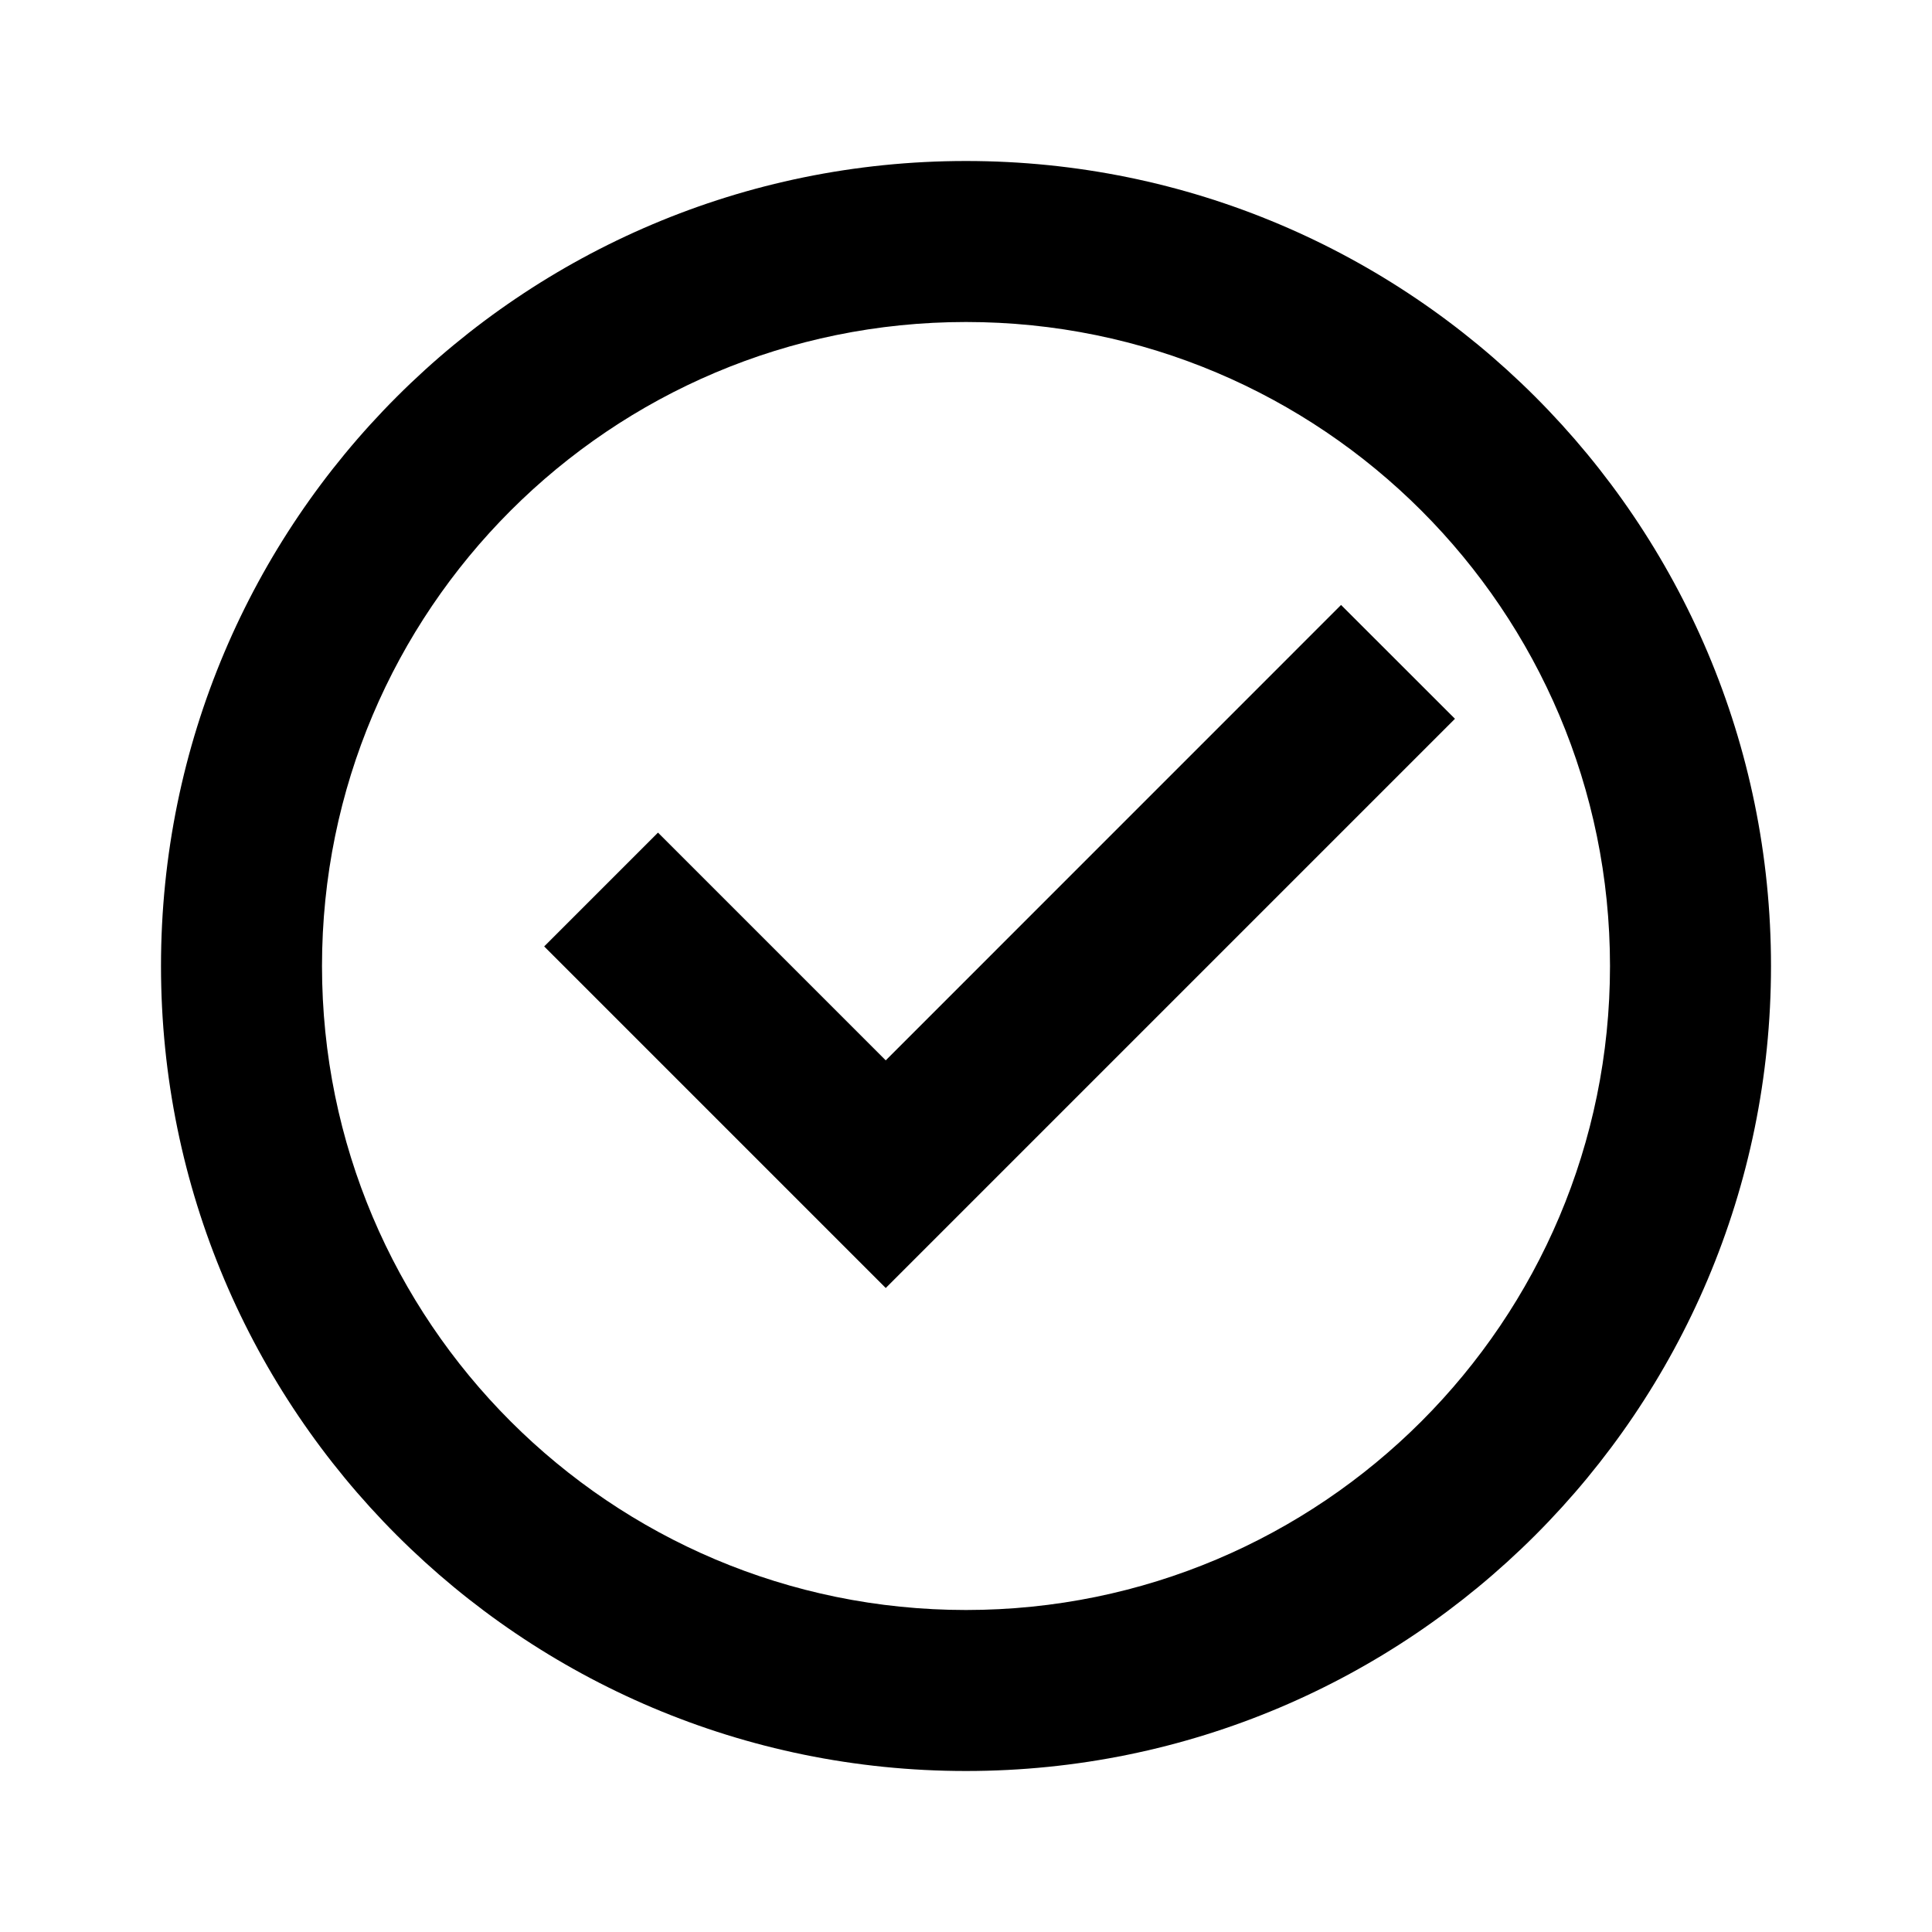
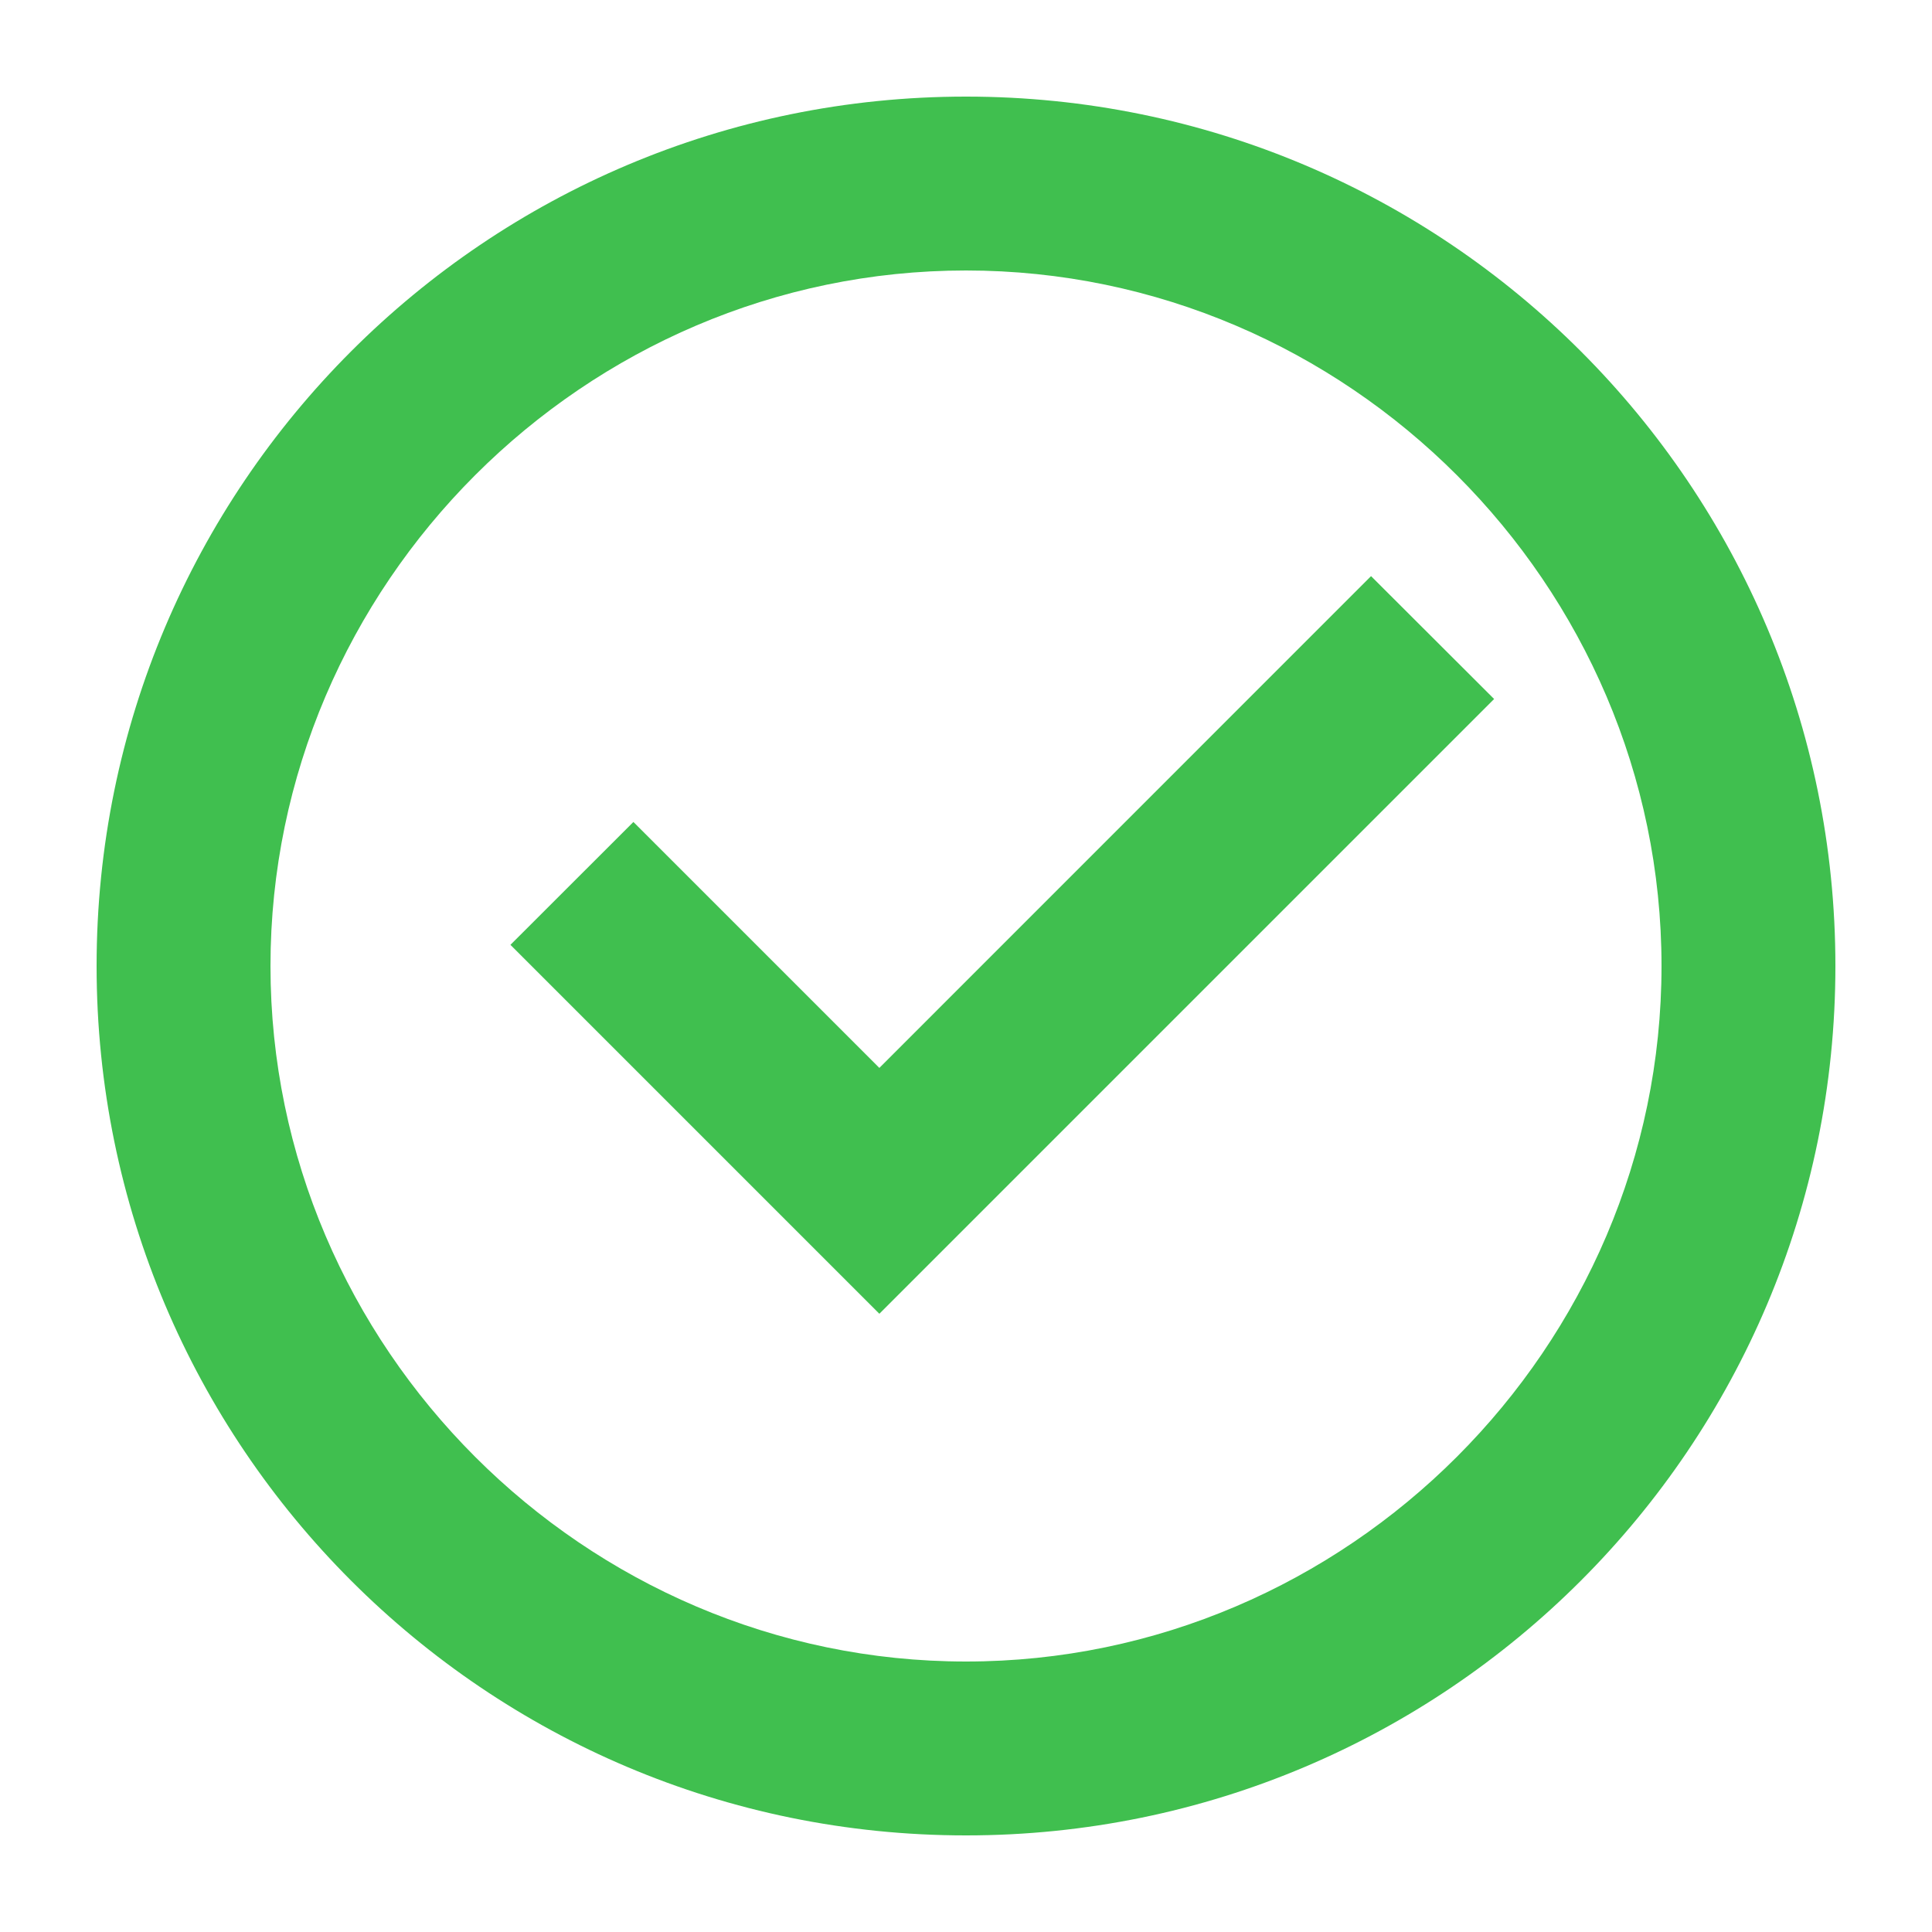
- <svg xmlns="http://www.w3.org/2000/svg" viewBox="0 0 24 24">
-   <path d="m0 0h24v24h-24z" fill="none" />
-   <path d="m12 22c-5.523 0-10-4.477-10-10s4.477-10 10-10 10 4.477 10 10-4.477 10-10 10zm0-2a8 8 0 1 0 0-16 8 8 0 0 0 0 16zm-.997-4-4.243-4.243 1.414-1.414 2.829 2.829 5.656-5.657 1.415 1.414z" />
+ <svg xmlns="http://www.w3.org/2000/svg" clip-rule="evenodd" fill-rule="evenodd" stroke-linejoin="round" stroke-miterlimit="2" viewBox="0 0 20 20">
+   <path d="m10 19c-4.971 0-9-4.029-9-9s4.029-9 9-9 9 4.029 9 9-4.029 9-9 9zm0-1.8c3.95 0 7.2-3.25 7.2-7.2s-3.25-7.2-7.2-7.2-7.2 3.25-7.2 7.2 3.25 7.2 7.2 7.2zm-.897-3.6-3.819-3.819 1.273-1.272 2.546 2.546 5.09-5.091 1.274 1.272z" fill="#40bf4f" fill-rule="nonzero" />
</svg>
